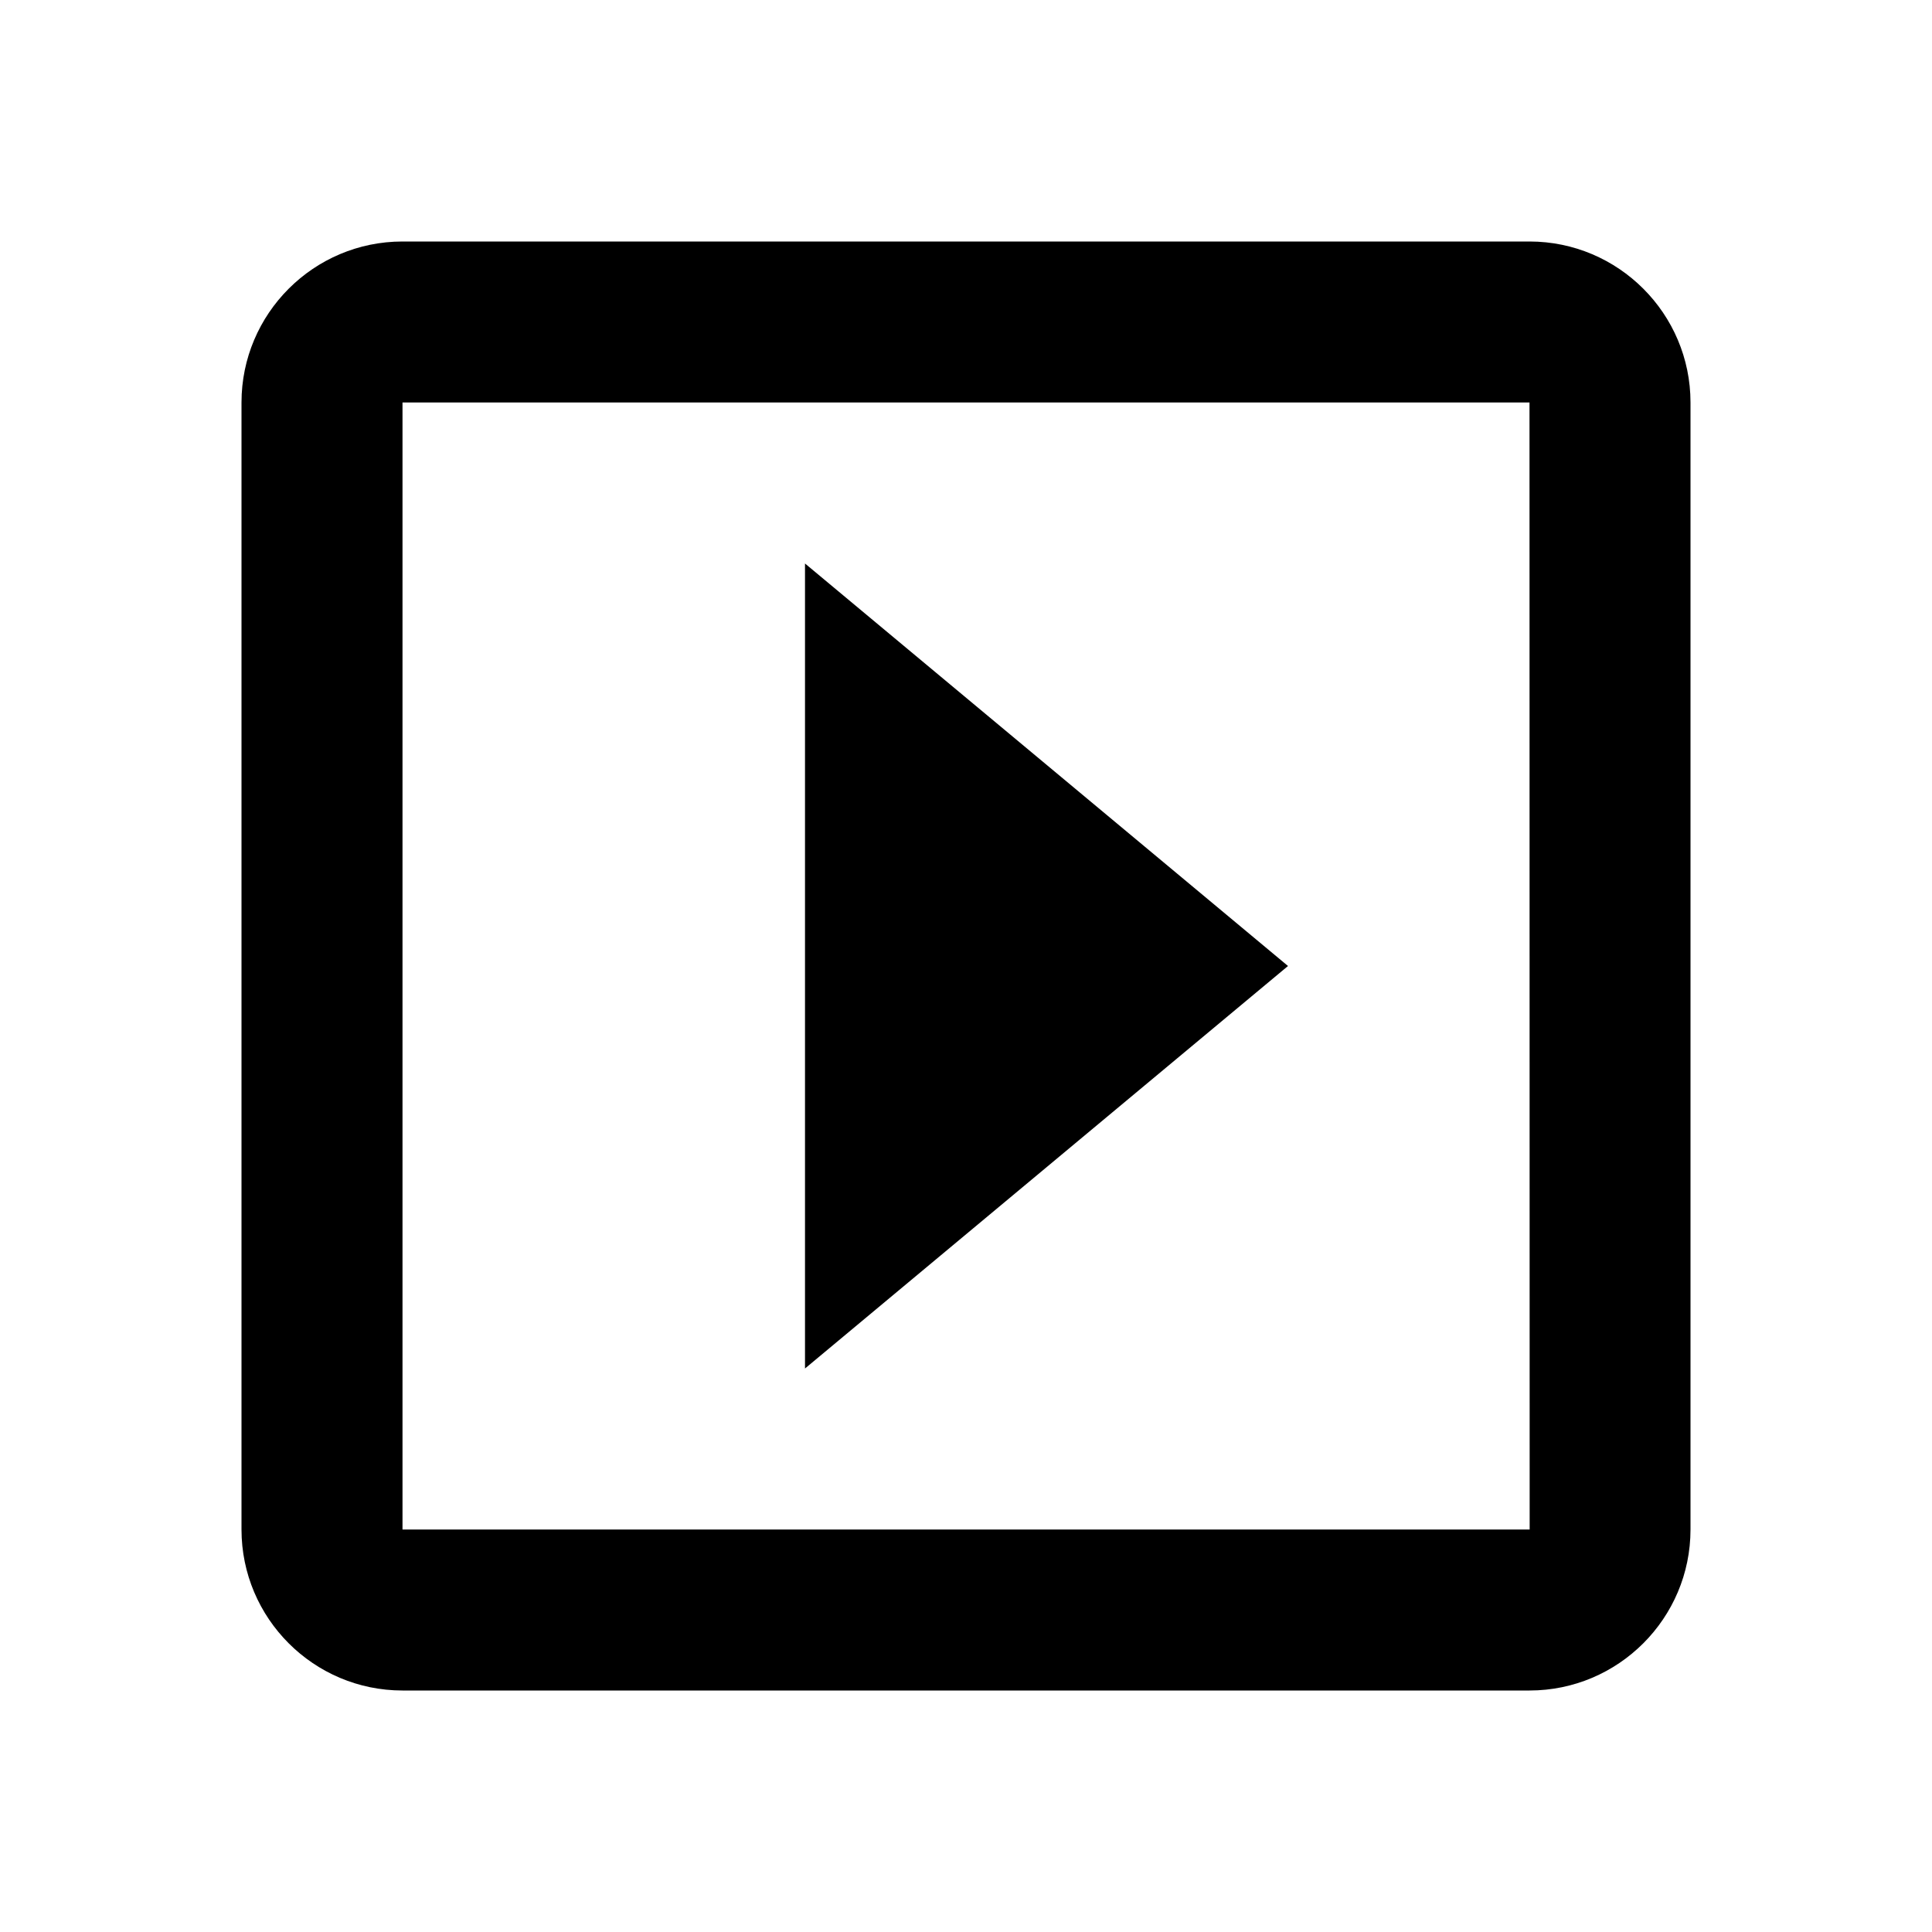
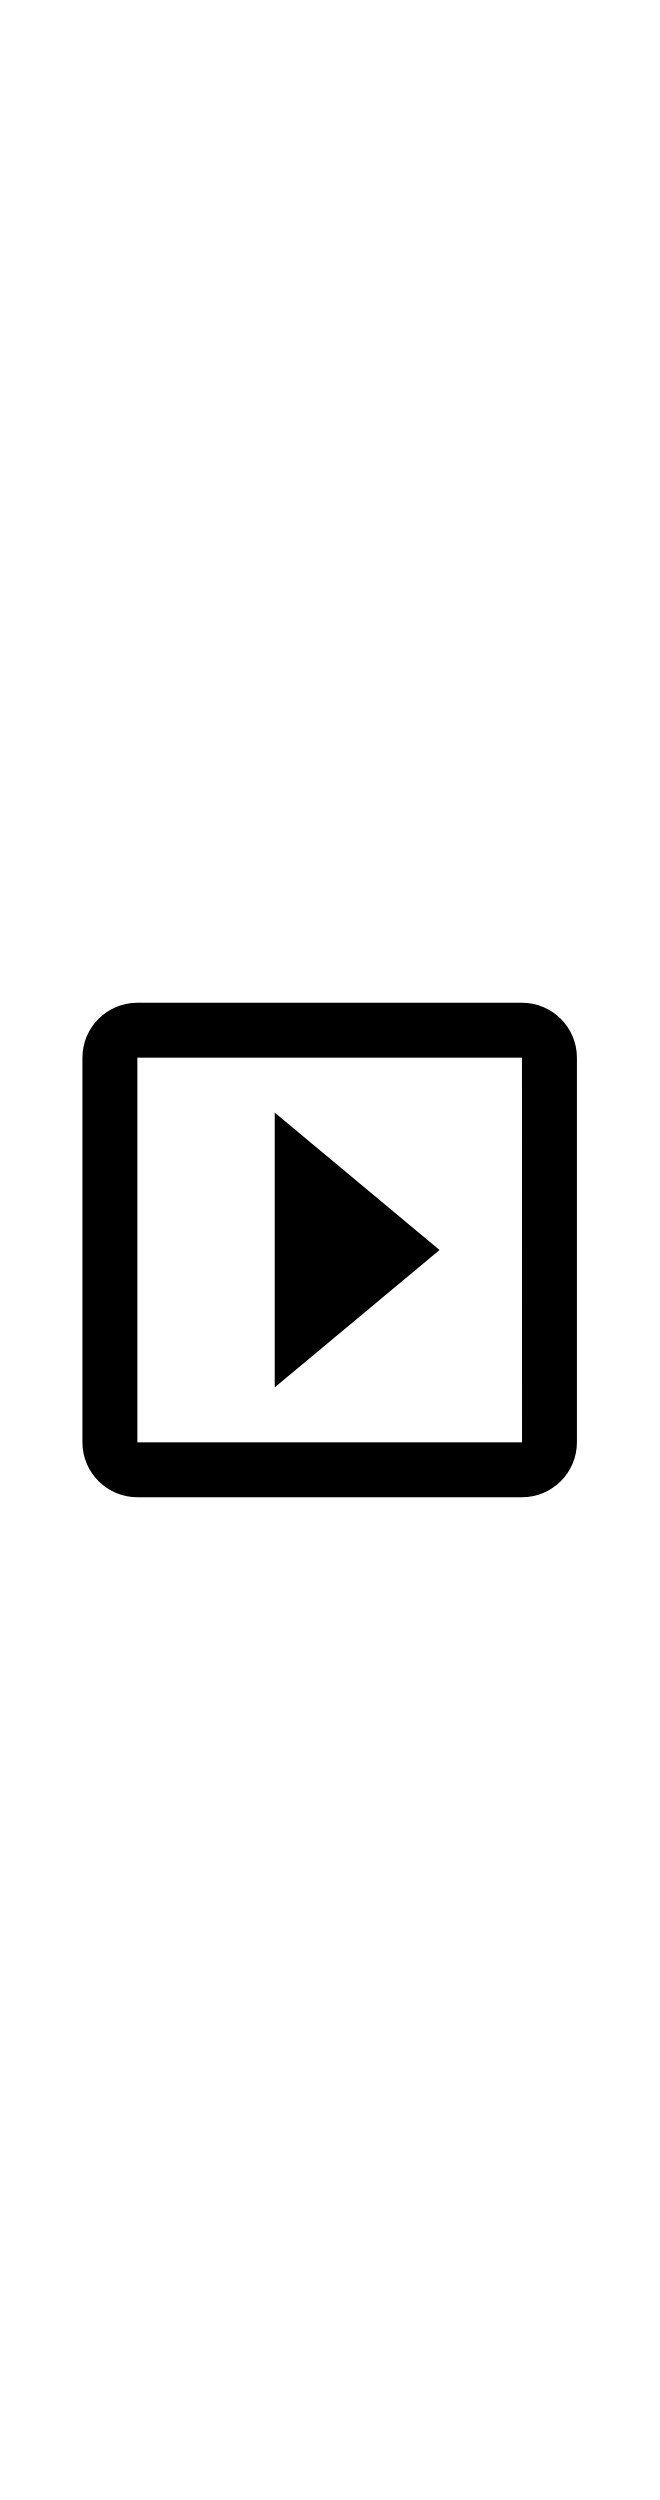
- <svg xmlns="http://www.w3.org/2000/svg" width="24" height="24" viewBox="0 0 24 24">
+ <svg xmlns="http://www.w3.org/2000/svg" width="24" height="91" viewBox="0 0 24 24">
  <path d="m10 17 6-5-6-5z" />
  <path d="M19 3H5c-1.103 0-2 .897-2 2v14c0 1.103.897 2 2 2h14c1.103 0 2-.897 2-2V5c0-1.103-.897-2-2-2zM5 19V5h14l.002 14H5z" />
</svg>
